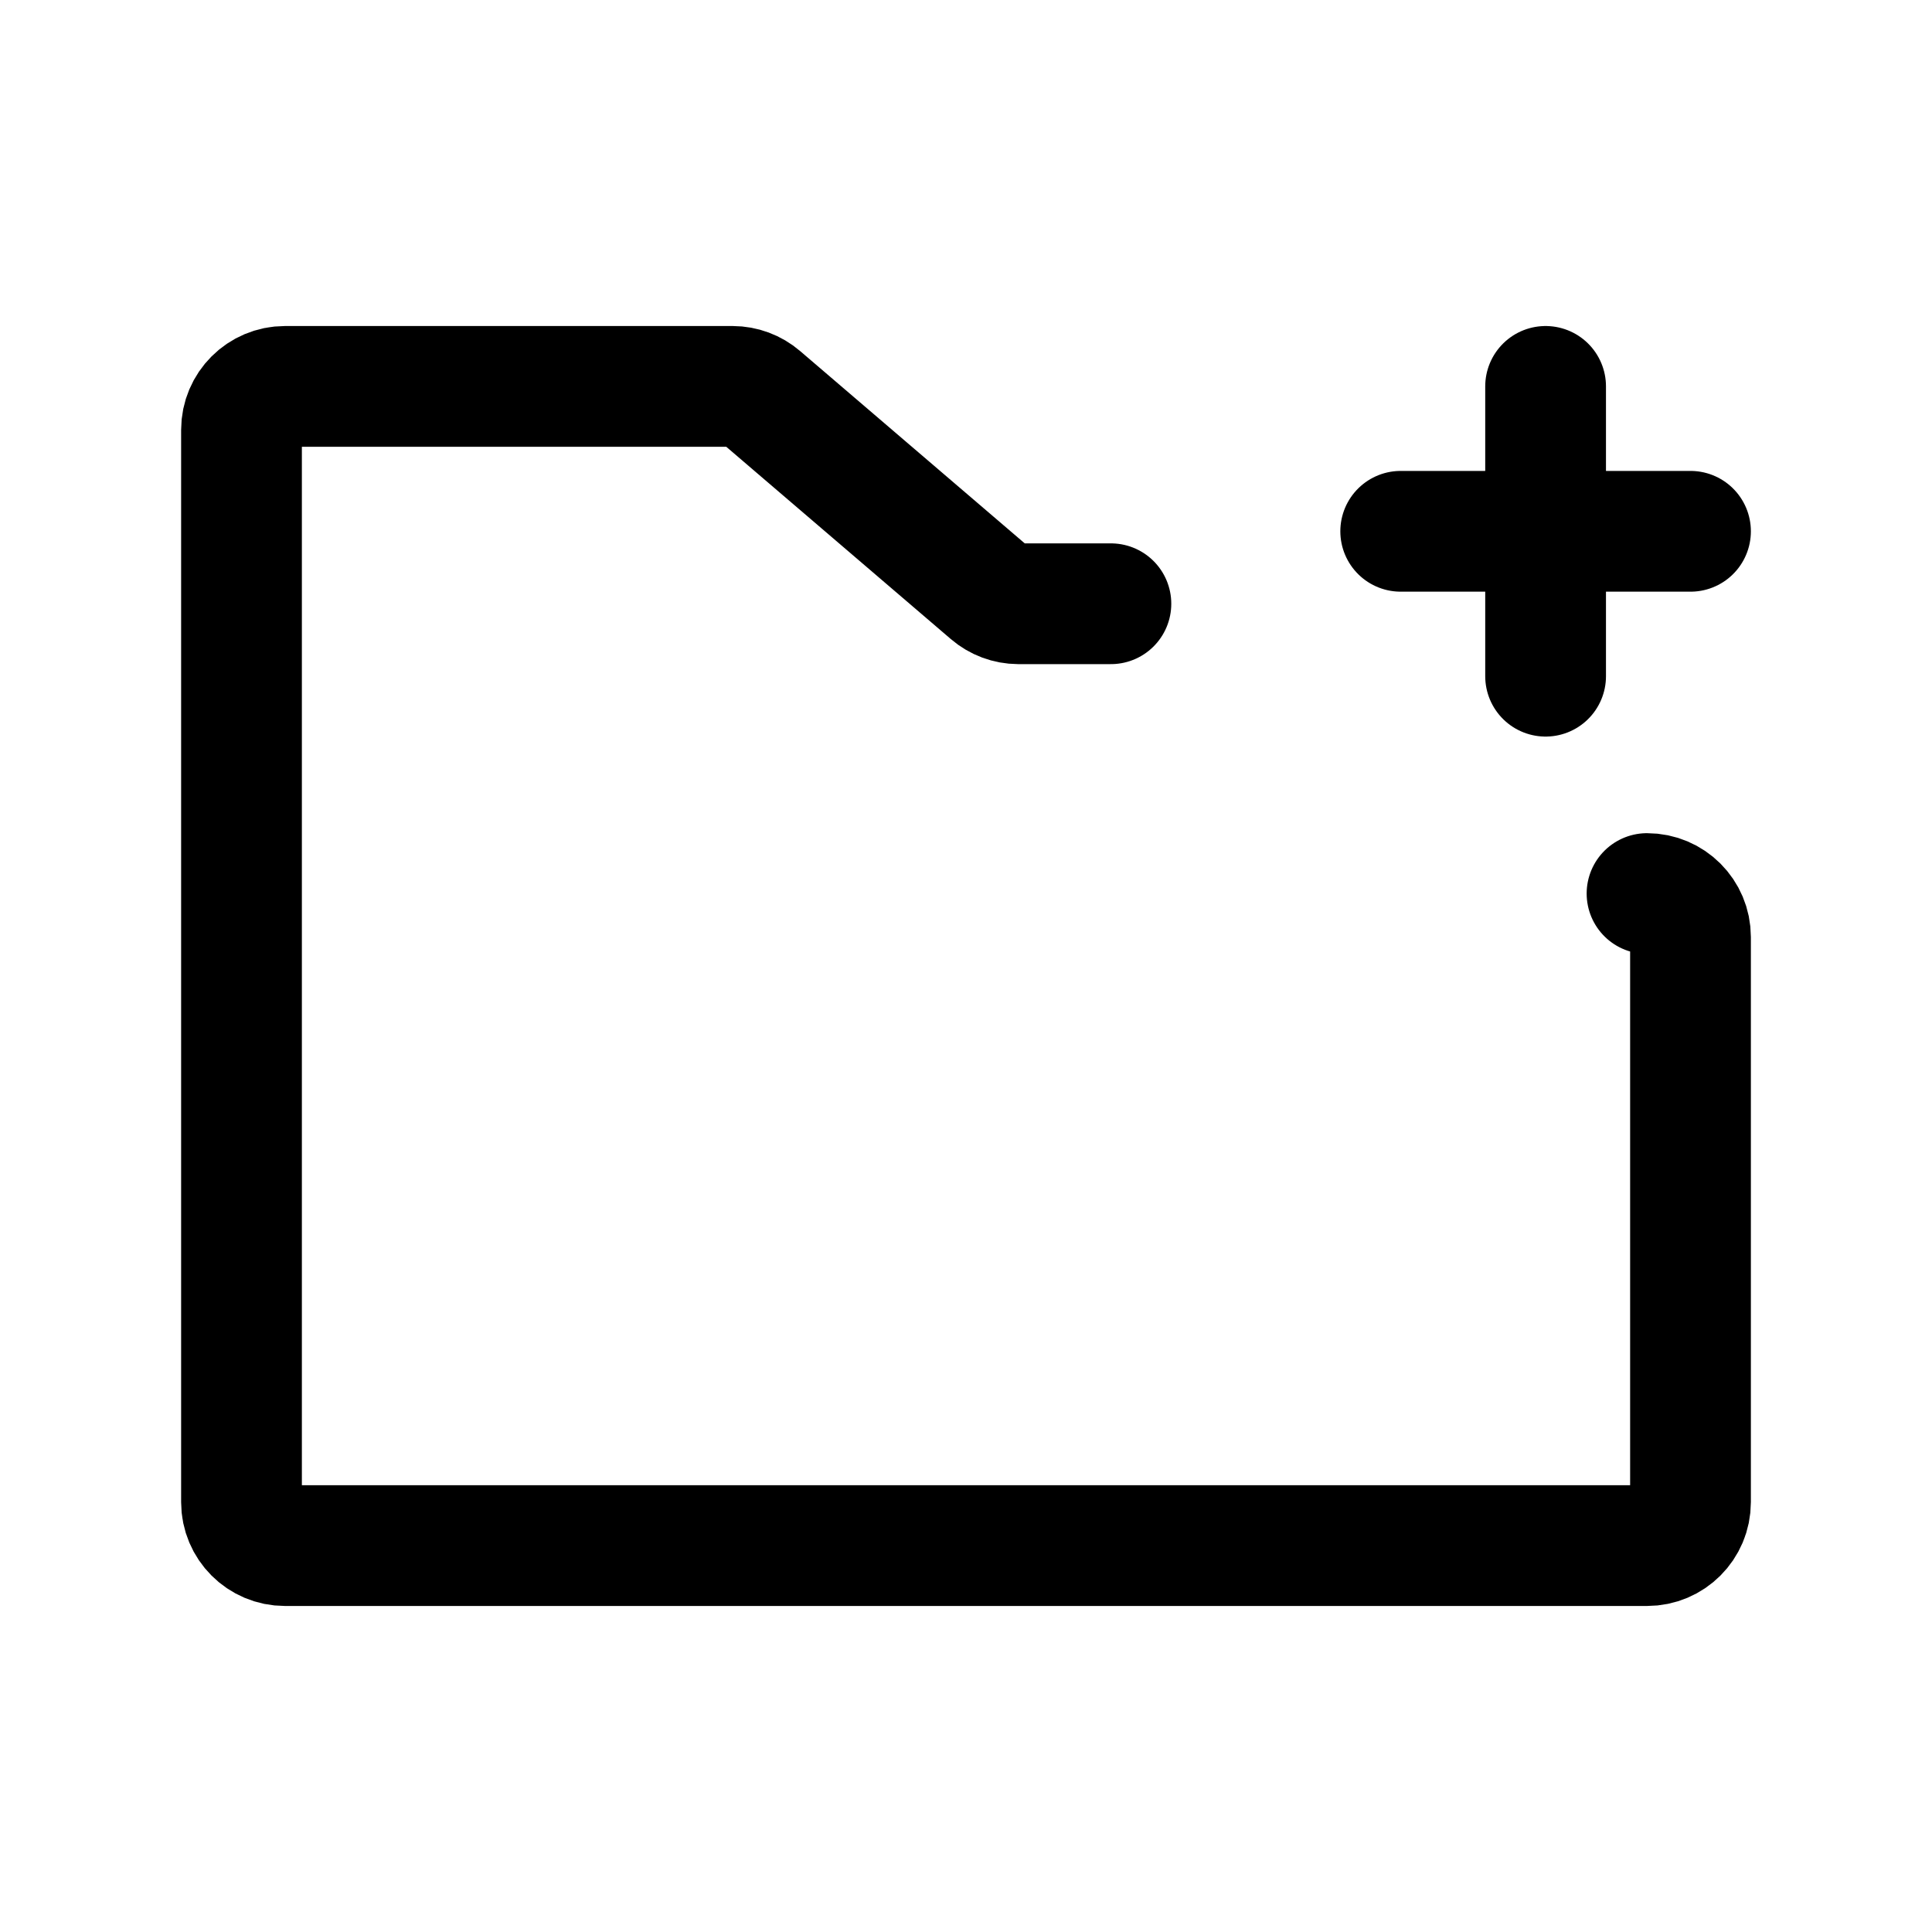
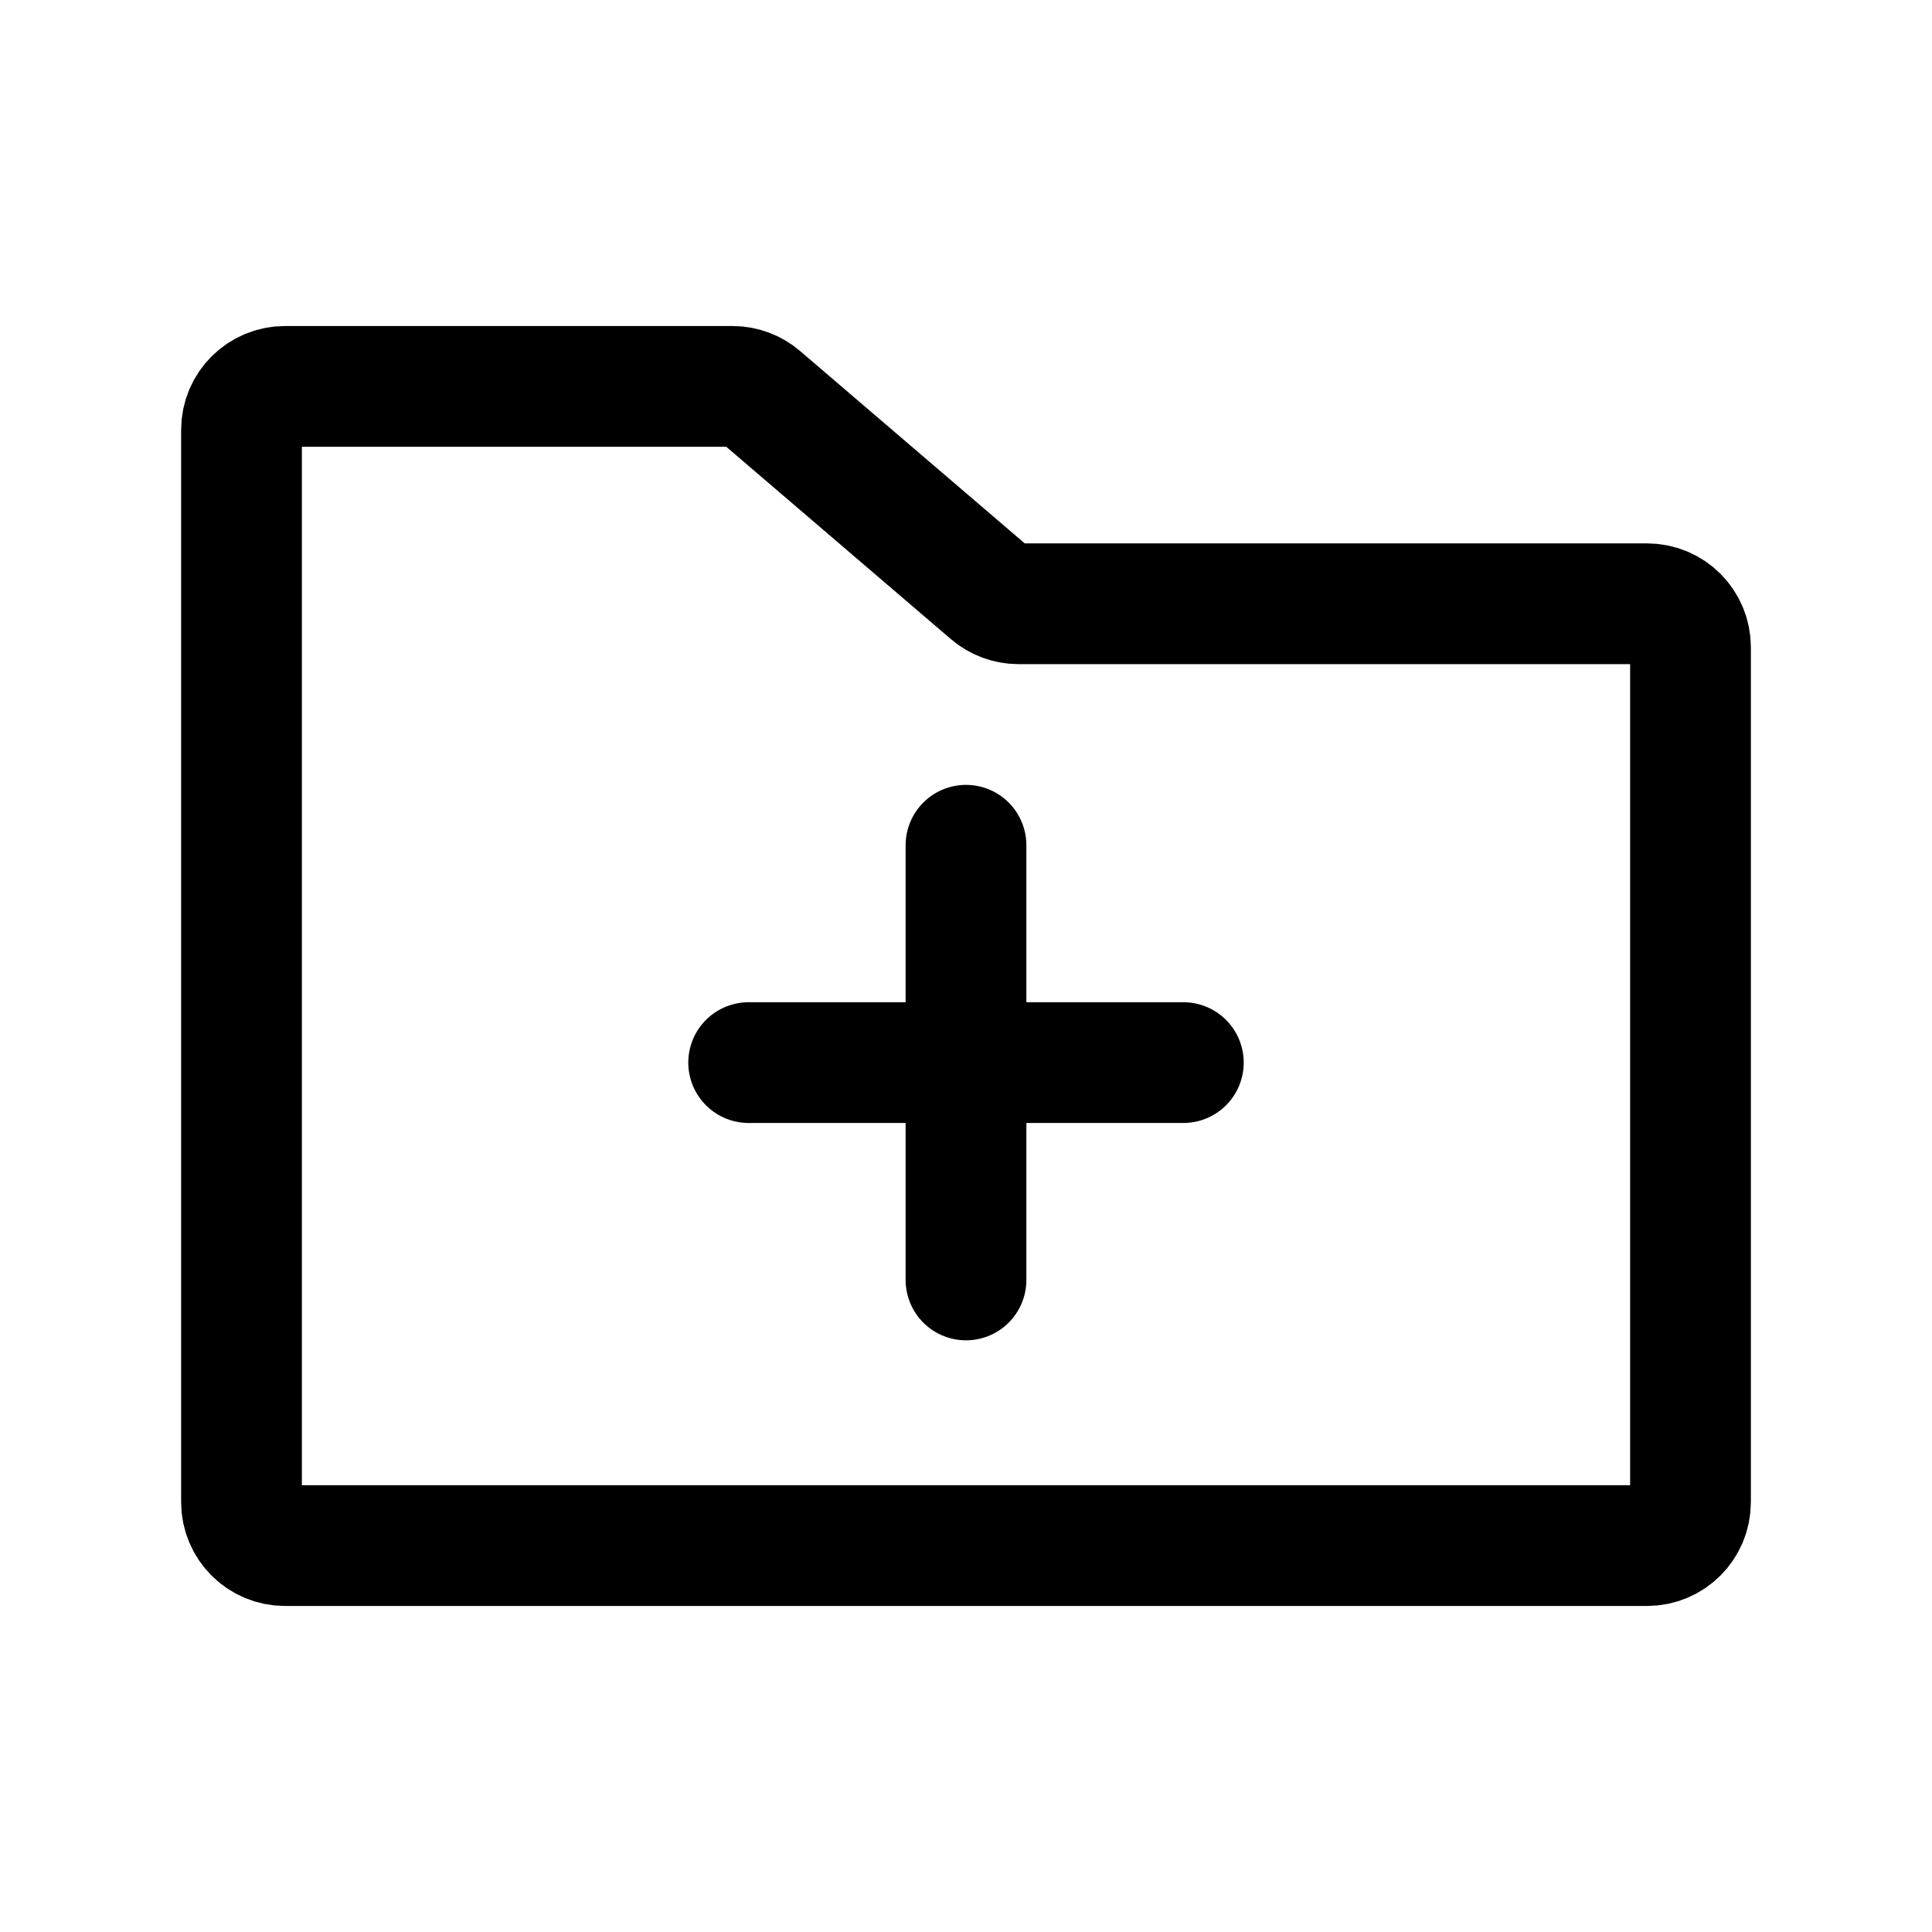
<svg xmlns="http://www.w3.org/2000/svg" fill="none" viewBox="0 0 16 16">
-   <path stroke="currentColor" stroke-linecap="round" stroke-linejoin="round" d="M11.6 4.4h1.2m0 0H14m-1.2 0V3.2m0 1.2v1.2m.84 1.8a.36.36 0 0 1 .36.36v4.68a.36.36 0 0 1-.36.36H2.36a.36.36 0 0 1-.36-.36V3.56a.36.36 0 0 1 .36-.36h3.707a.36.36 0 0 1 .234.087L8.2 4.913A.36.36 0 0 0 8.433 5H9.2" />
+   <path stroke="currentColor" stroke-linecap="round" stroke-linejoin="round" d="M6.2 8.8H8m0 0h1.8M8 8.8V7m0 1.8v1.8M2 7.4V3.56a.36.36 0 0 1 .36-.36h3.707a.36.36 0 0 1 .234.087L8.2 4.913A.36.36 0 0 0 8.433 5h5.207a.36.36 0 0 1 .36.36v7.08a.36.36 0 0 1-.36.36H2.36a.36.36 0 0 1-.36-.36z" />
</svg>
